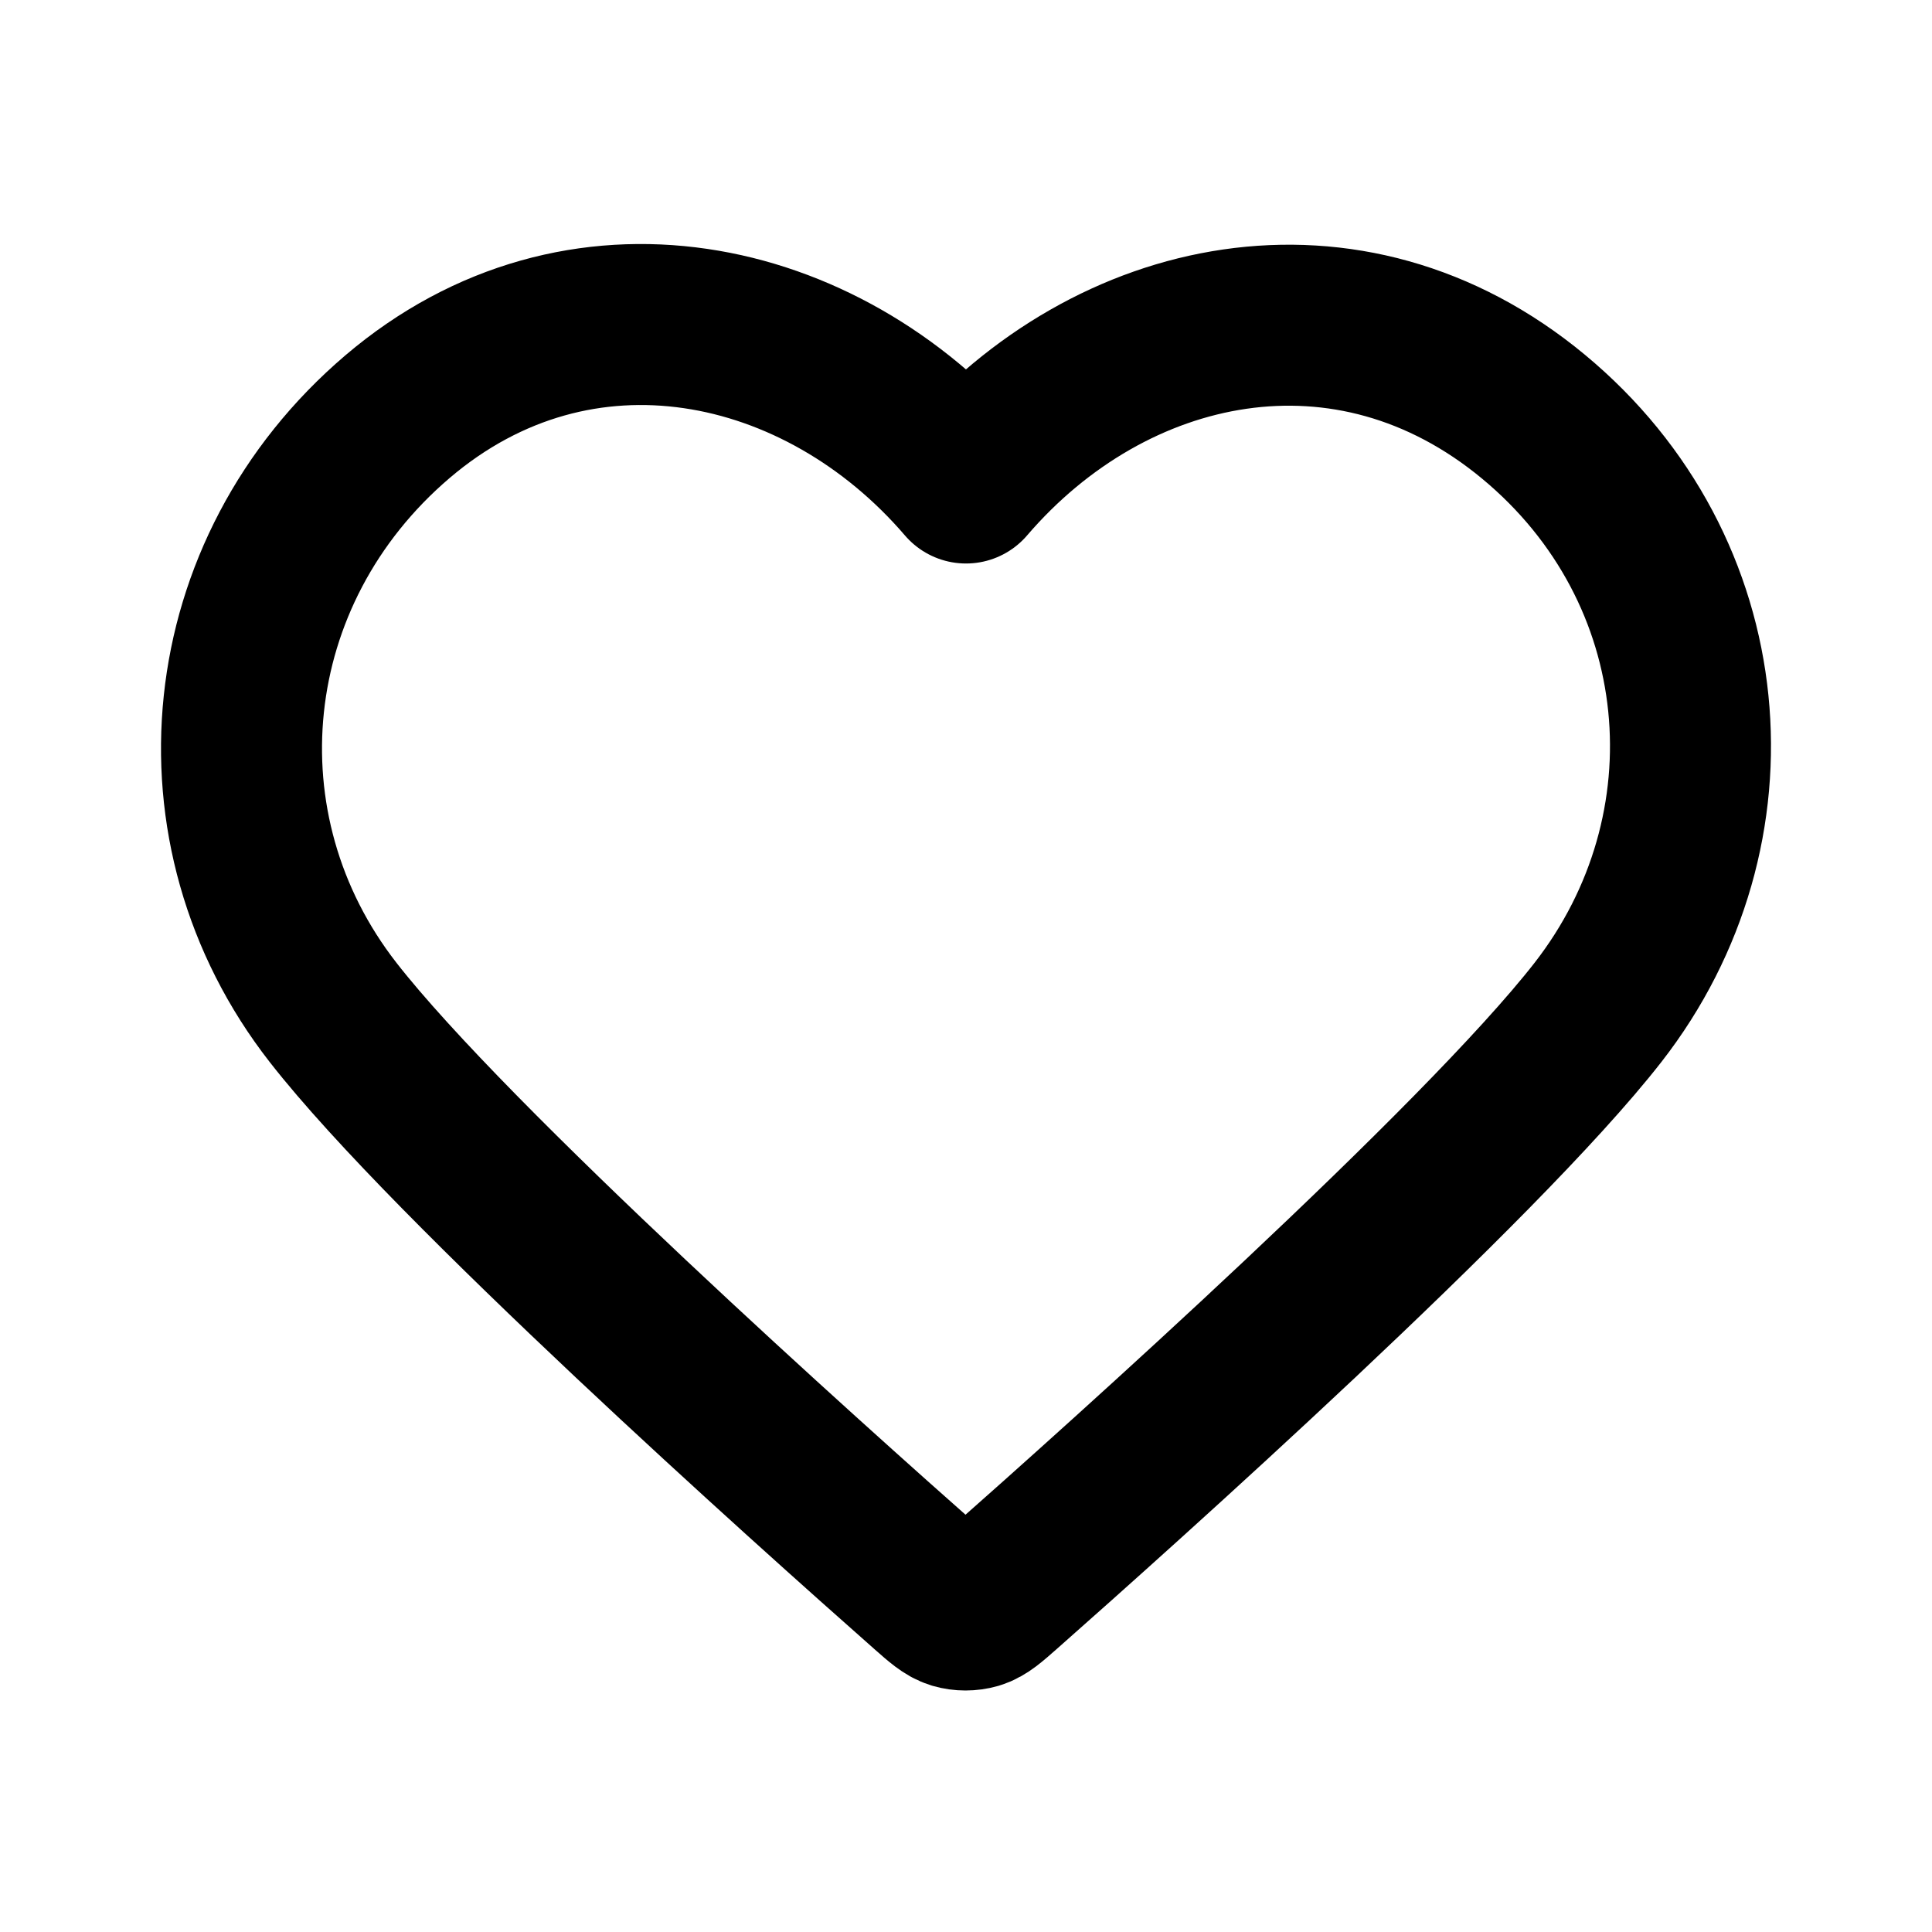
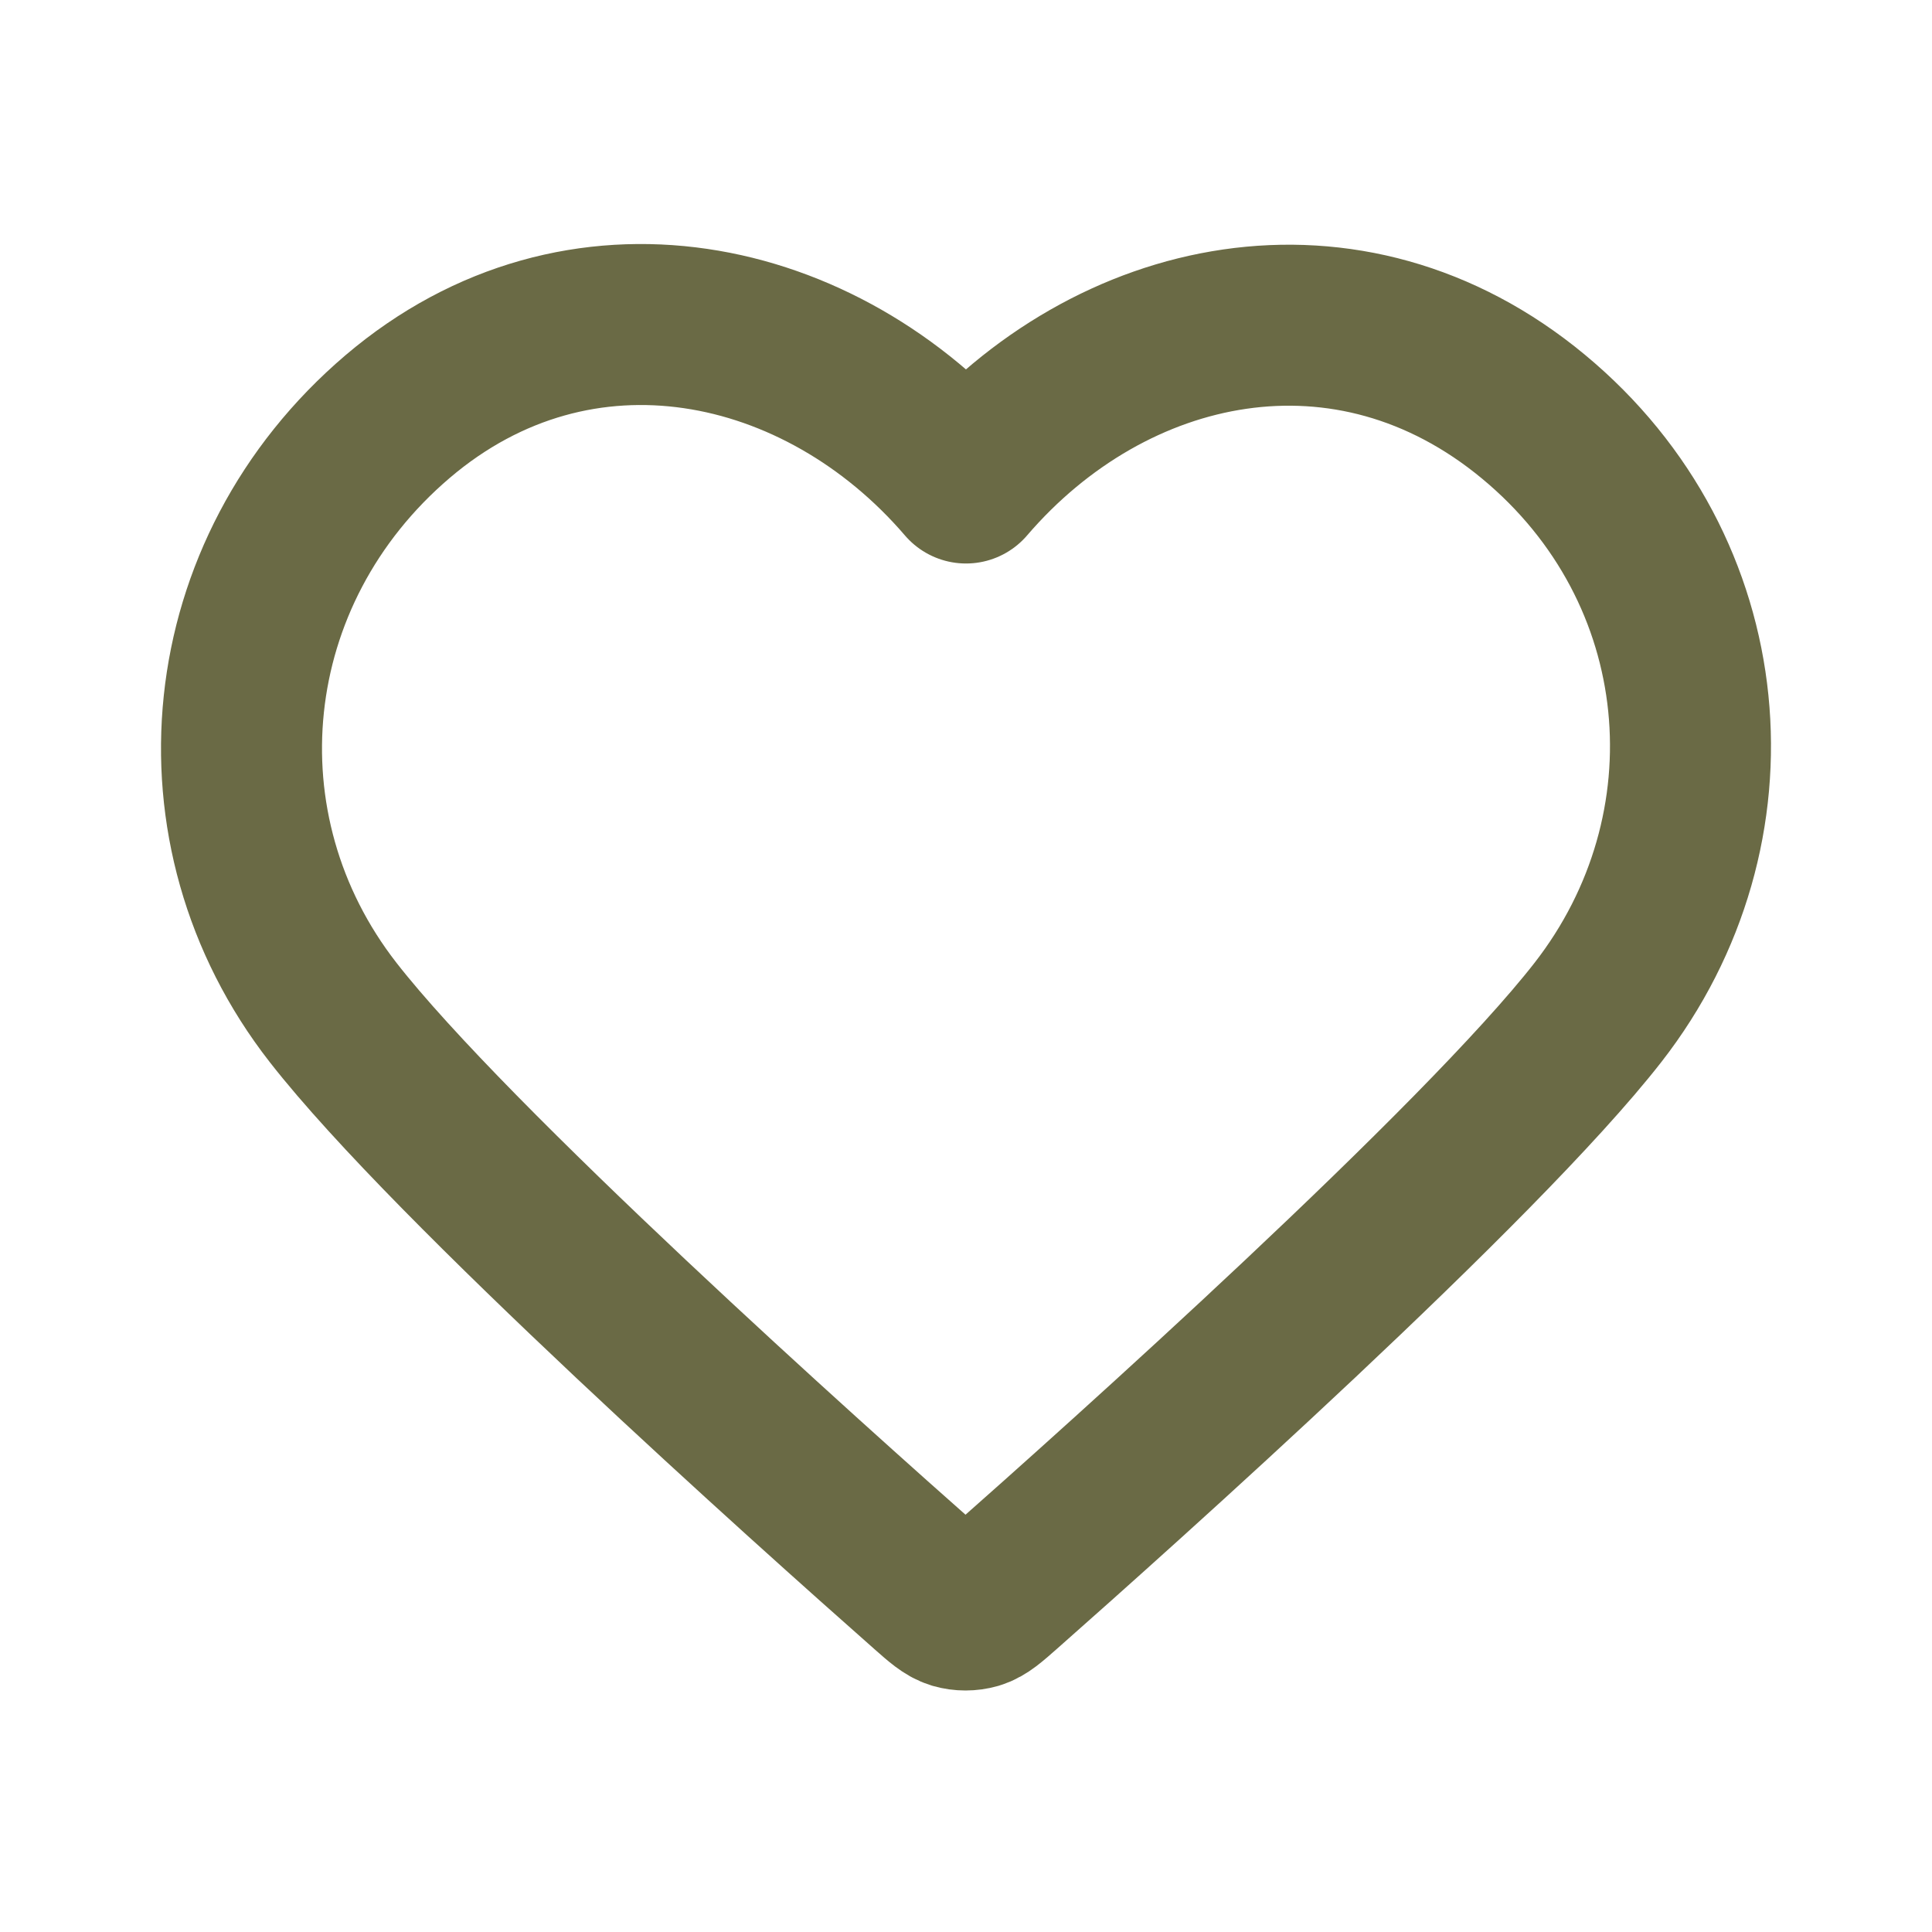
<svg xmlns="http://www.w3.org/2000/svg" width="800px" height="800px" viewBox="0 0 24 24" fill="none">
-   <path fill-rule="evenodd" clip-rule="evenodd" d="M12 6C10.201 3.903 7.194 3.255 4.939 5.175C2.685 7.096 2.367 10.306 4.138 12.577C5.61 14.465 10.065 18.448 11.525 19.737C11.688 19.881 11.77 19.953 11.865 19.982C11.948 20.006 12.039 20.006 12.123 19.982C12.218 19.953 12.299 19.881 12.463 19.737C13.923 18.448 18.378 14.465 19.85 12.577C21.62 10.306 21.342 7.075 19.048 5.175C16.755 3.275 13.799 3.903 12 6Z" stroke="#000000" stroke-width="2" stroke-linecap="round" stroke-linejoin="round" />
+   <path fill-rule="evenodd" clip-rule="evenodd" d="M12 6C10.201 3.903 7.194 3.255 4.939 5.175C2.685 7.096 2.367 10.306 4.138 12.577C5.61 14.465 10.065 18.448 11.525 19.737C11.688 19.881 11.77 19.953 11.865 19.982C11.948 20.006 12.039 20.006 12.123 19.982C12.218 19.953 12.299 19.881 12.463 19.737C13.923 18.448 18.378 14.465 19.85 12.577C21.62 10.306 21.342 7.075 19.048 5.175C16.755 3.275 13.799 3.903 12 6Z" stroke="#6a6a45" stroke-width="2" stroke-linecap="round" stroke-linejoin="round" />
</svg>
